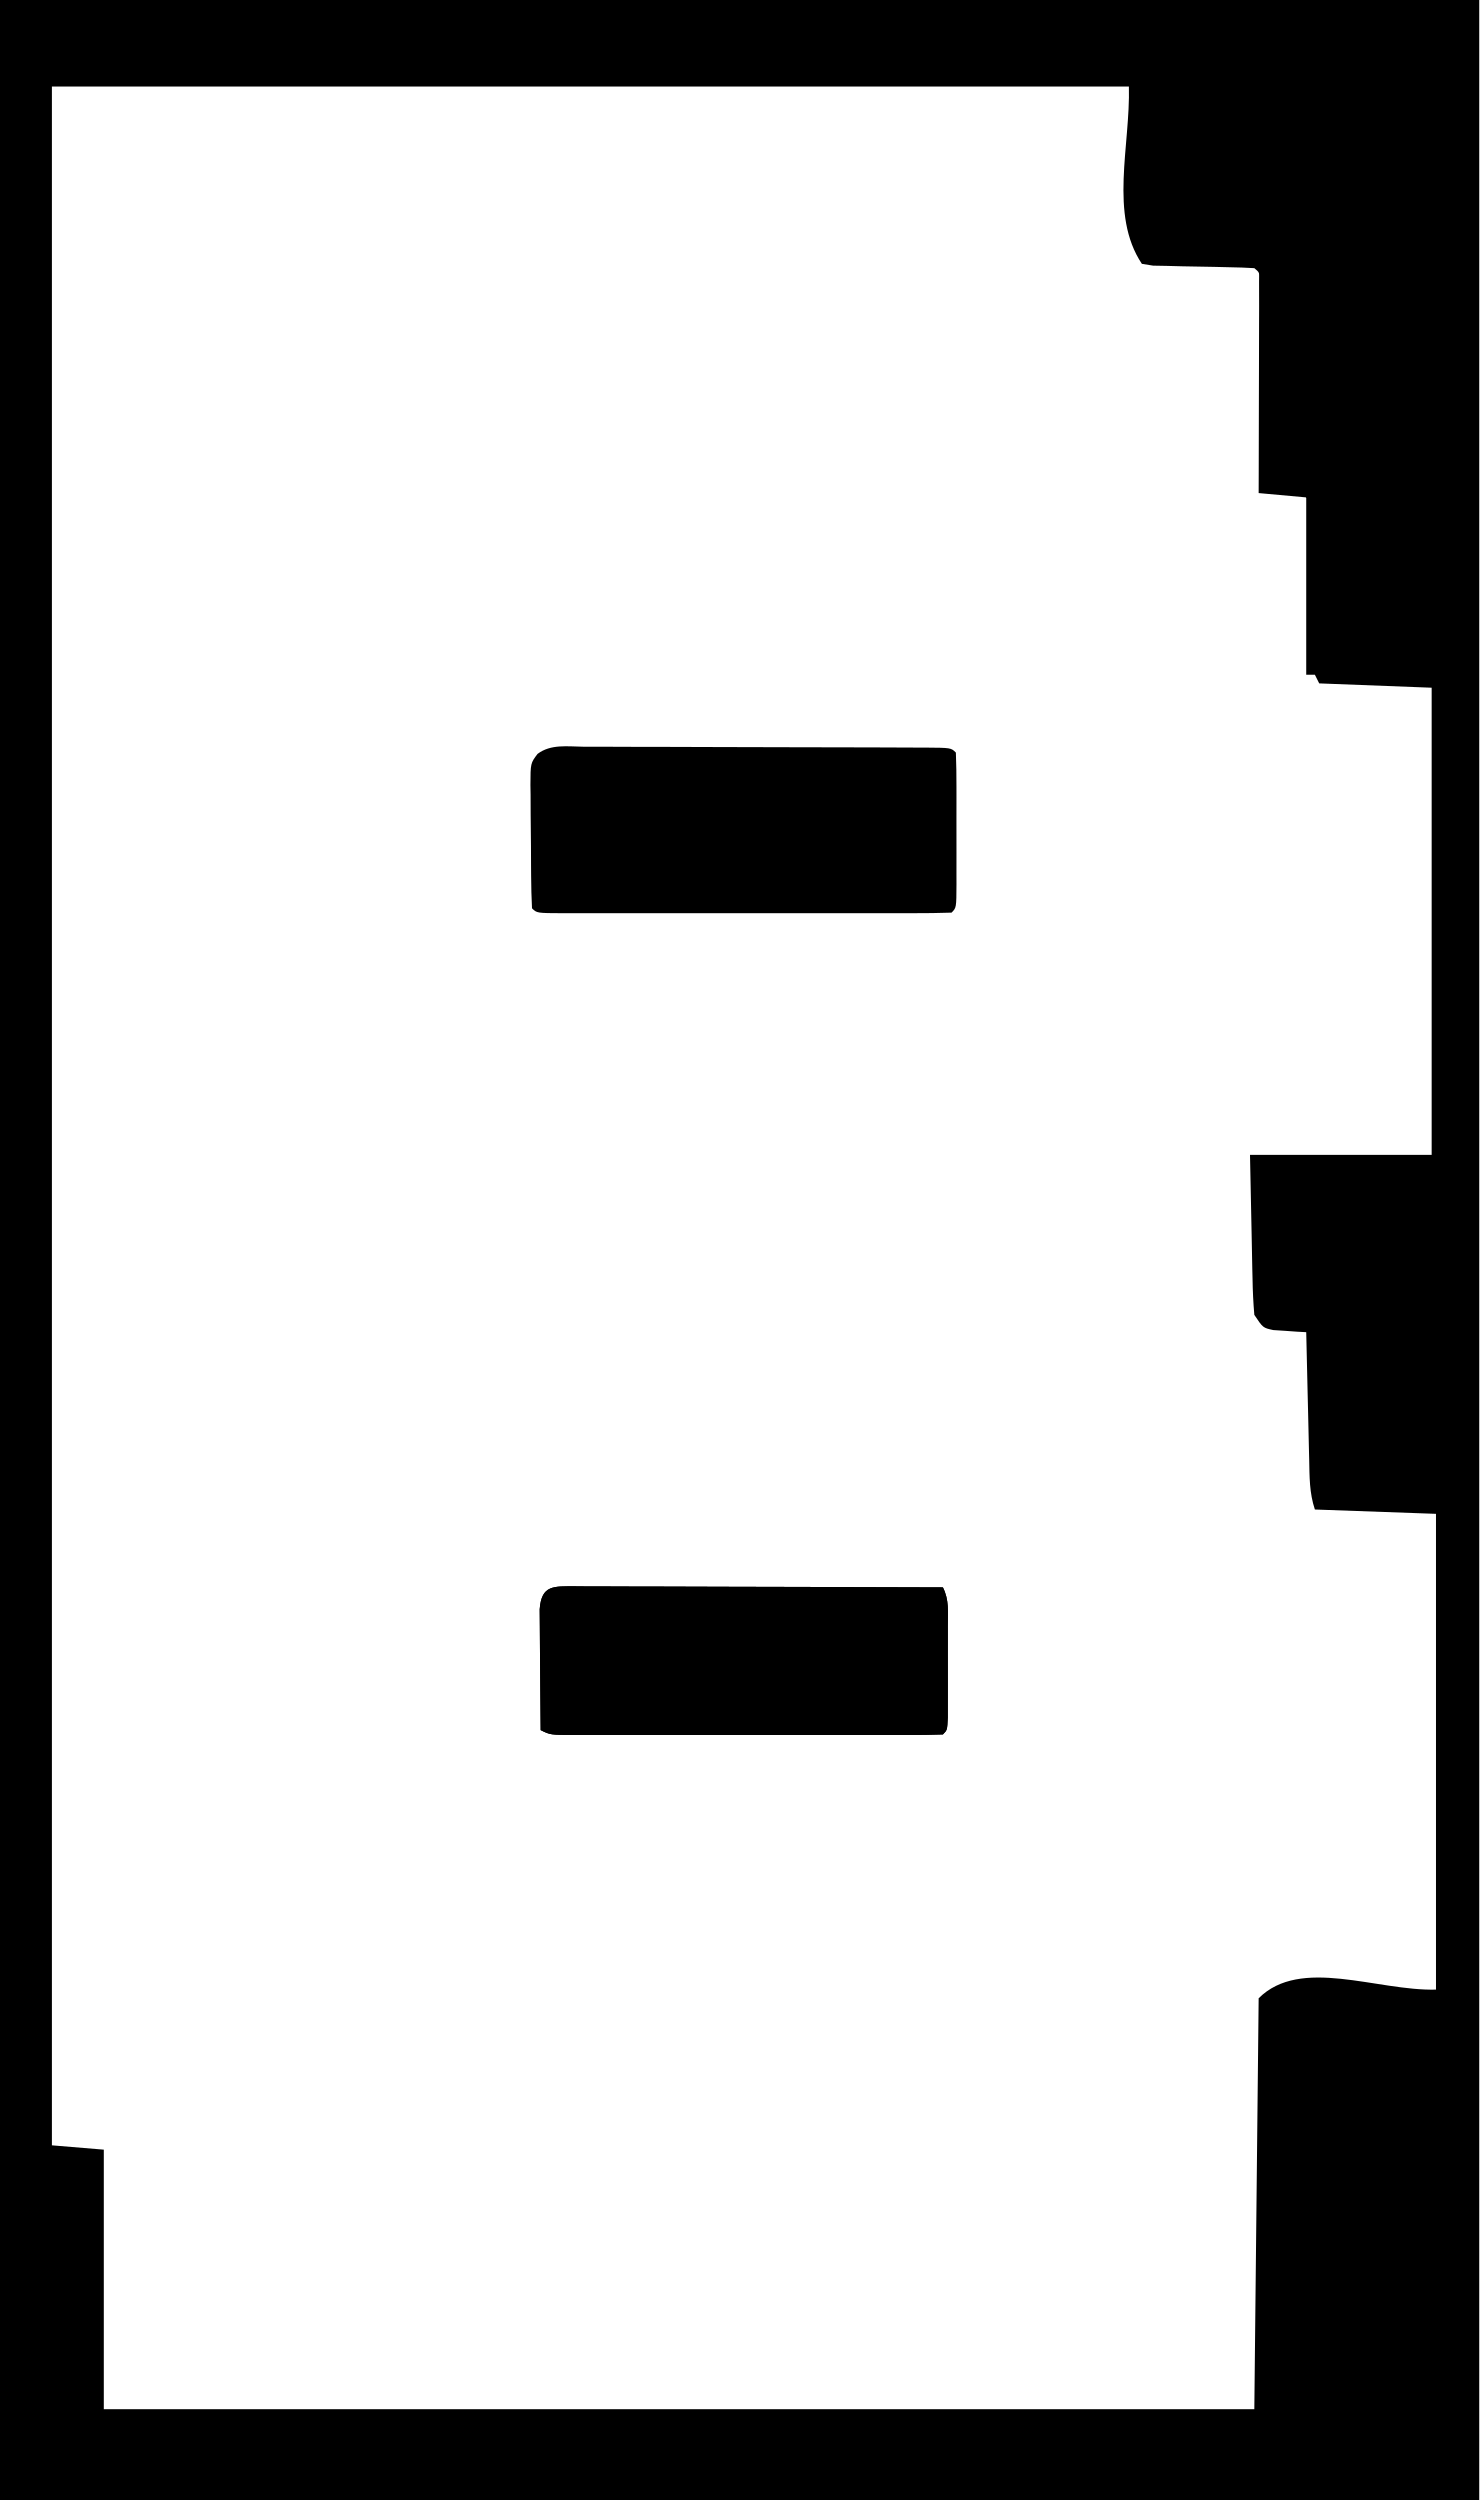
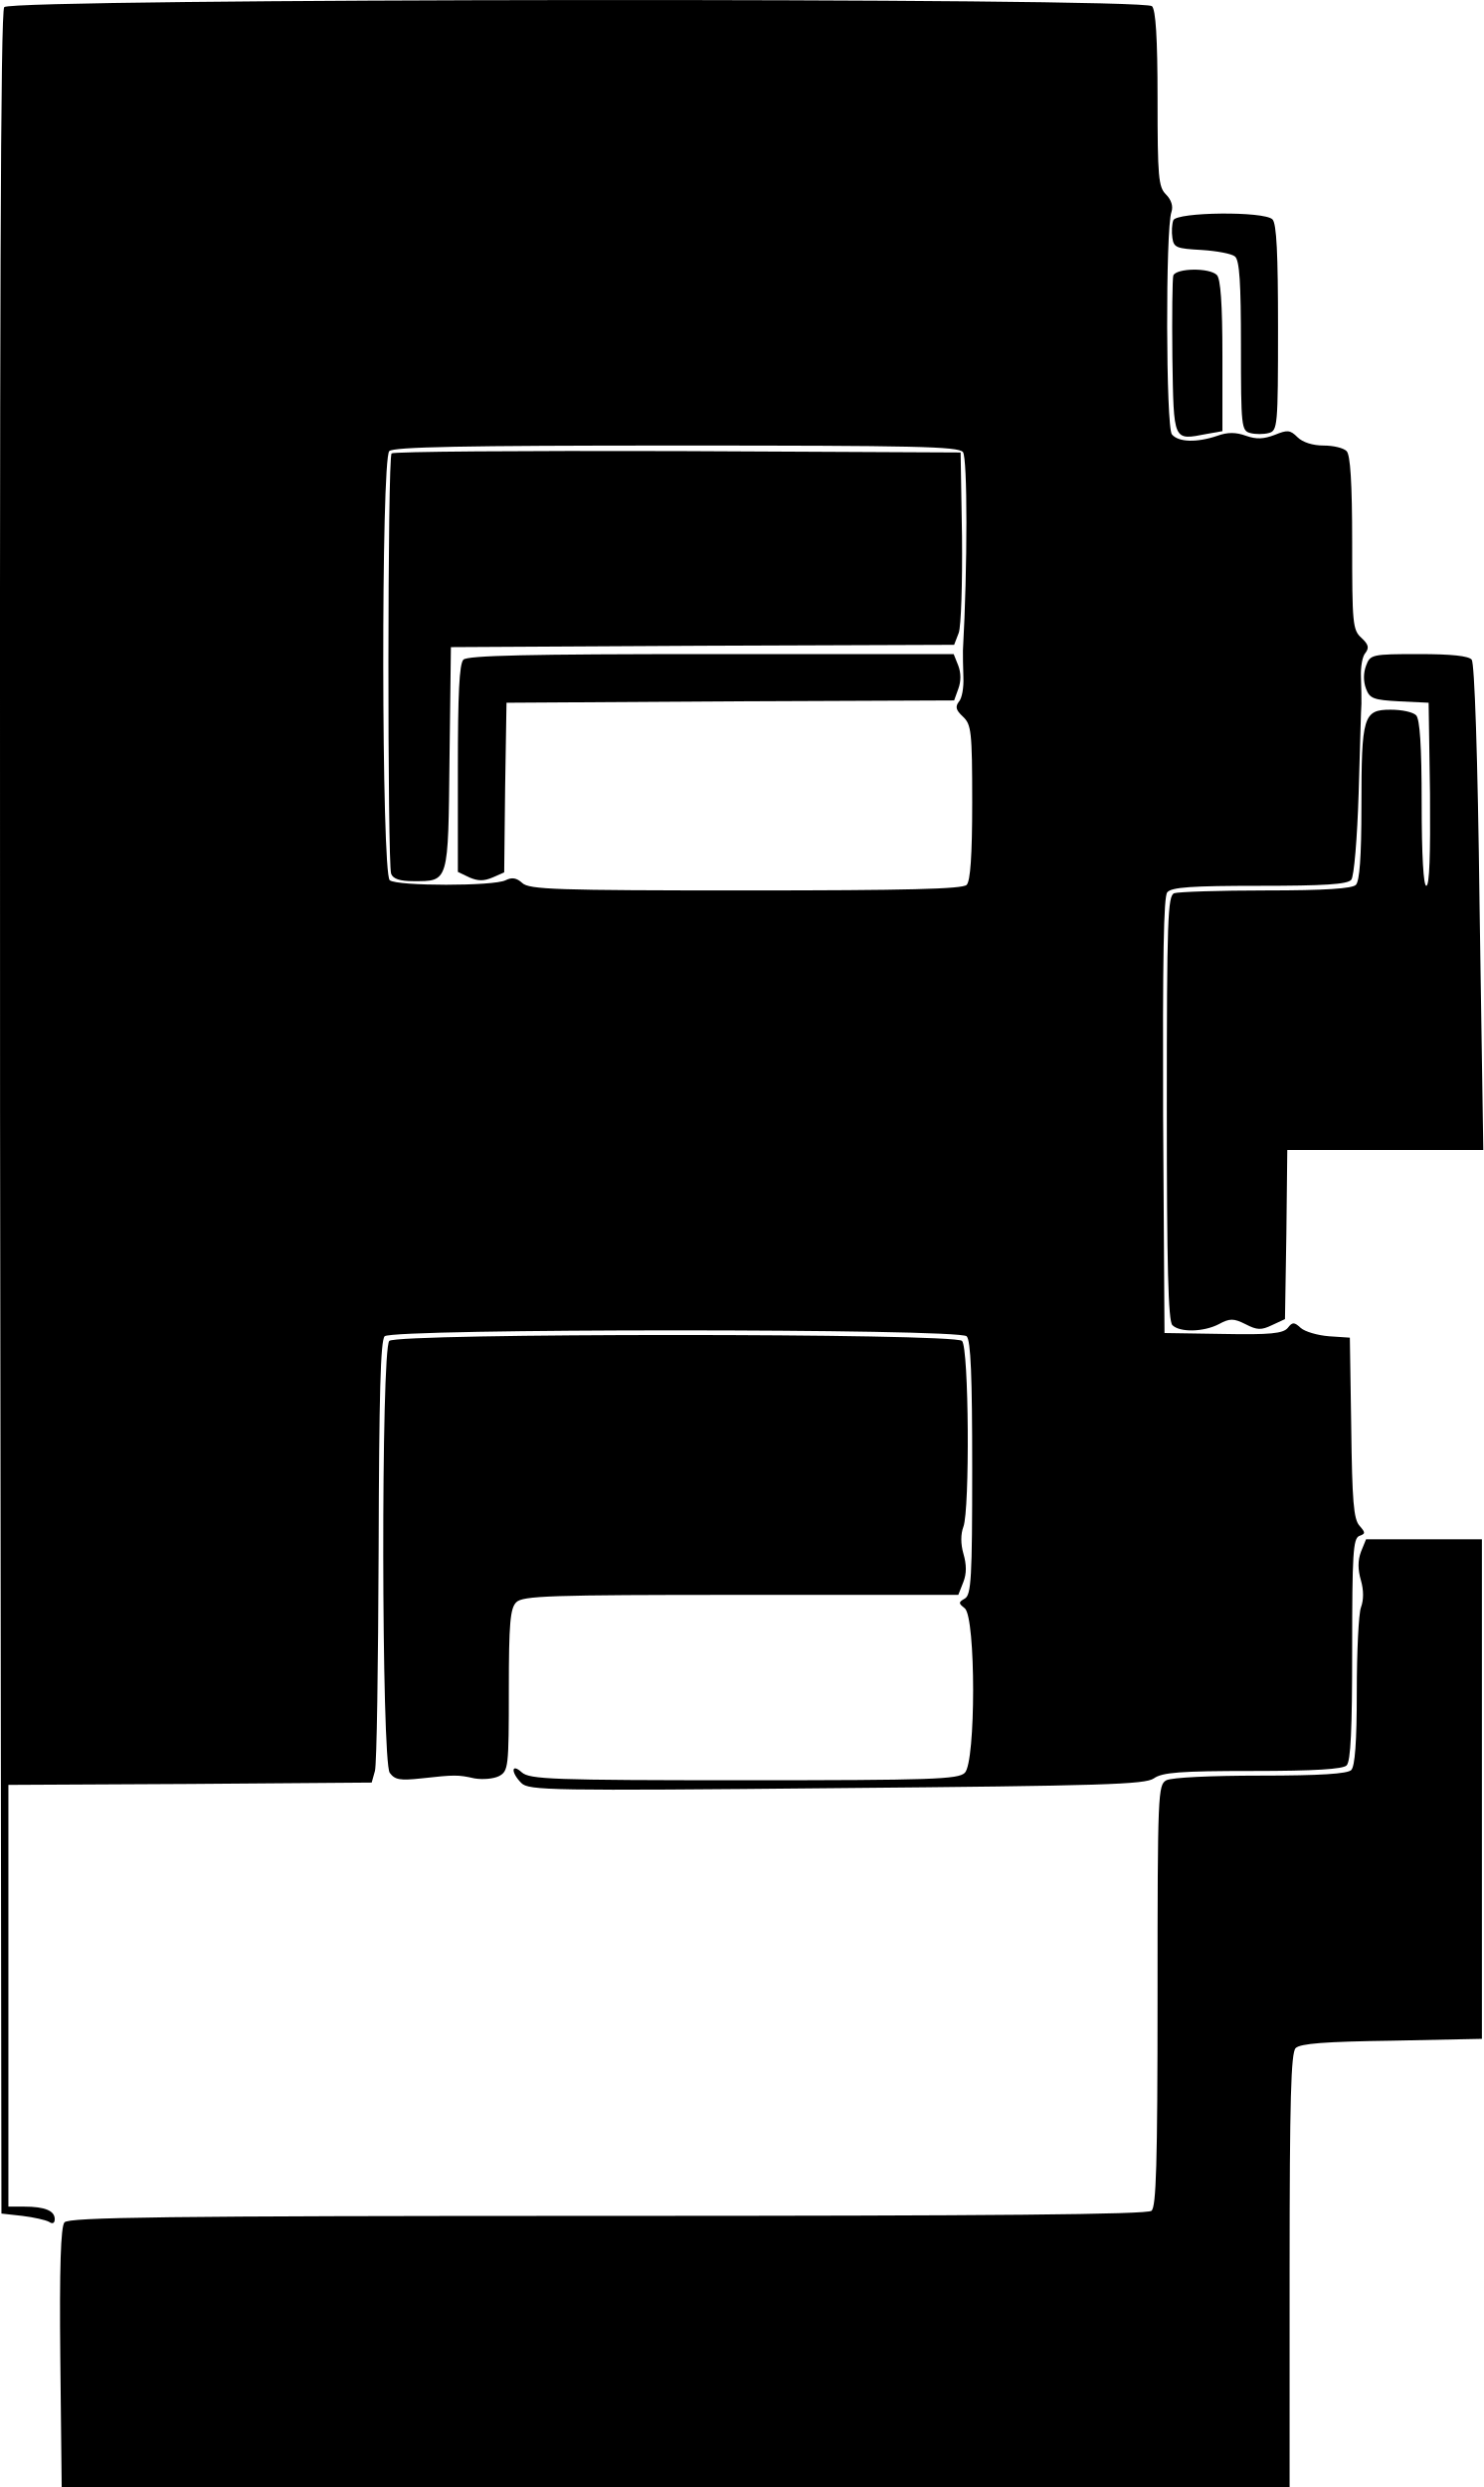
- <svg xmlns="http://www.w3.org/2000/svg" viewBox="0 0 342 578">
-   <g transform="translate(0.0,0.0)">
-     <path d="M0 0 C112.86 0 225.72 0 342 0 C342 190.74 342 381.48 342 578 C229.14 578 116.28 578 0 578 C0 387.26 0 196.52 0 0 Z M12 20 C12 177.08 12 334.16 12 496 C15.96 496.33 19.92 496.66 24 497 C24 516.8 24 536.6 24 557 C111.78 557 199.56 557 290 557 C290.33 525.65 290.66 494.3 291 462 C300.675 452.325 318.321 460.342 332 460 C332 423.7 332 387.4 332 350 C322.76 349.67 313.52 349.34 304 349 C302.712 345.137 302.766 341.425 302.684 337.395 C302.663 336.555 302.642 335.716 302.621 334.851 C302.555 332.172 302.496 329.492 302.438 326.812 C302.394 324.995 302.351 323.178 302.307 321.361 C302.2 316.908 302.098 312.454 302 308 C301.301 307.963 300.603 307.925 299.883 307.887 C298.973 307.821 298.063 307.755 297.125 307.688 C296.22 307.629 295.315 307.571 294.383 307.512 C292 307 292 307 290 304 C289.759 301.176 289.627 298.441 289.586 295.613 C289.568 294.889 289.551 294.165 289.532 293.418 C289.469 290.717 289.423 288.015 289.375 285.312 C289.251 279.269 289.127 273.226 289 267 C302.86 267 316.72 267 331 267 C331 231.36 331 195.72 331 159 C318.13 158.505 318.13 158.505 305 158 C304.67 157.34 304.34 156.68 304 156 C303.34 156 302.68 156 302 156 C302 142.47 302 128.94 302 115 C298.37 114.67 294.74 114.34 291 114 C291.005 112.46 291.01 110.921 291.016 109.334 C291.034 103.645 291.045 97.955 291.055 92.265 C291.06 89.799 291.067 87.332 291.075 84.865 C291.088 81.328 291.093 77.791 291.098 74.254 C291.103 73.144 291.108 72.033 291.113 70.889 C291.113 69.868 291.113 68.847 291.114 67.795 C291.116 66.891 291.118 65.988 291.12 65.056 C291.229 63.007 291.229 63.007 290 62 C288.098 61.878 286.191 61.82 284.285 61.789 C283.124 61.761 281.964 61.732 280.768 61.703 C278.302 61.651 275.835 61.607 273.369 61.57 C271.626 61.524 271.626 61.524 269.848 61.477 C268.775 61.457 267.703 61.437 266.598 61.417 C265.741 61.279 264.883 61.142 264 61 C256.399 49.598 261.36 33.698 261 20 C178.83 20 96.66 20 12 20 Z " />
-   </g>
-   <g transform="translate(134.9536,172.6436)">
-     <path d="M0 0 C0.916 -0.002 1.831 -0.004 2.775 -0.006 C5.806 -0.009 8.836 0.009 11.867 0.028 C13.968 0.031 16.068 0.033 18.169 0.034 C22.572 0.039 26.976 0.053 31.379 0.075 C37.036 0.104 42.694 0.114 48.351 0.119 C52.689 0.123 57.026 0.133 61.363 0.145 C63.45 0.15 65.537 0.155 67.624 0.159 C70.533 0.166 73.442 0.179 76.352 0.195 C77.658 0.197 77.658 0.197 78.99 0.199 C84.932 0.242 84.932 0.242 86.046 1.356 C86.147 4.011 86.186 6.639 86.179 9.294 C86.18 10.089 86.181 10.884 86.182 11.704 C86.183 13.389 86.181 15.073 86.177 16.758 C86.171 19.345 86.177 21.933 86.183 24.521 C86.182 26.153 86.181 27.786 86.179 29.419 C86.181 30.198 86.183 30.977 86.185 31.78 C86.161 37.241 86.161 37.241 85.046 38.356 C82.069 38.457 79.114 38.493 76.136 38.486 C75.201 38.488 74.266 38.489 73.303 38.491 C70.197 38.496 67.09 38.493 63.984 38.489 C61.835 38.49 59.687 38.491 57.538 38.492 C53.029 38.494 48.52 38.491 44.01 38.487 C38.216 38.481 32.422 38.484 26.627 38.49 C22.189 38.494 17.75 38.493 13.312 38.49 C11.175 38.49 9.038 38.49 6.9 38.493 C3.919 38.495 0.938 38.491 -2.043 38.486 C-3.382 38.489 -3.382 38.489 -4.748 38.492 C-10.839 38.471 -10.839 38.471 -11.954 37.356 C-12.079 34.871 -12.142 32.414 -12.157 29.927 C-12.162 29.181 -12.168 28.434 -12.174 27.666 C-12.183 26.084 -12.19 24.502 -12.194 22.919 C-12.204 20.498 -12.235 18.078 -12.266 15.657 C-12.273 14.122 -12.278 12.587 -12.282 11.052 C-12.294 10.327 -12.306 9.602 -12.319 8.855 C-12.297 3.811 -12.297 3.811 -10.677 1.664 C-7.606 -0.667 -3.707 -0.039 0 0 Z " />
-   </g>
-   <g transform="translate(133.0238,366.7512)">
-     <path d="M0 0 C0.844 0.007 1.687 0.014 2.557 0.022 C3.445 0.021 4.332 0.021 5.247 0.021 C8.191 0.022 11.134 0.038 14.078 0.054 C16.115 0.057 18.153 0.06 20.19 0.062 C25.559 0.07 30.928 0.089 36.298 0.112 C41.774 0.132 47.25 0.141 52.726 0.151 C63.476 0.173 74.226 0.207 84.976 0.249 C86.457 3.211 86.106 5.888 86.109 9.19 C86.11 9.873 86.111 10.556 86.112 11.26 C86.113 12.703 86.111 14.146 86.107 15.589 C86.101 17.806 86.107 20.022 86.113 22.239 C86.112 23.639 86.111 25.04 86.109 26.44 C86.108 27.721 86.107 29.002 86.106 30.321 C85.976 33.249 85.976 33.249 84.976 34.249 C82.156 34.349 79.361 34.385 76.541 34.378 C75.656 34.38 74.772 34.382 73.861 34.384 C70.921 34.388 67.982 34.385 65.043 34.382 C63.009 34.382 60.975 34.383 58.941 34.385 C54.671 34.386 50.401 34.384 46.131 34.379 C40.649 34.374 35.166 34.377 29.683 34.383 C25.481 34.386 21.278 34.385 17.076 34.383 C15.054 34.382 13.032 34.383 11.01 34.385 C8.187 34.388 5.364 34.384 2.541 34.378 C1.699 34.38 0.857 34.382 -0.011 34.384 C-5.795 34.363 -5.795 34.363 -8.024 33.249 C-8.073 28.871 -8.11 24.493 -8.134 20.114 C-8.144 18.624 -8.157 17.134 -8.175 15.644 C-8.199 13.505 -8.21 11.365 -8.219 9.225 C-8.235 7.293 -8.235 7.293 -8.251 5.322 C-7.831 -0.364 -5.016 0.018 0 0 Z " />
-   </g>
-   <g transform="translate(307.0,346.0)">
-     <path d="M0 0 C9.57 0 19.14 0 29 0 C30.197 2.393 30.131 3.876 30.14 6.548 C30.146 7.506 30.152 8.463 30.158 9.45 C30.159 10.504 30.16 11.558 30.161 12.644 C30.166 13.752 30.171 14.859 30.176 16 C30.191 19.676 30.198 23.352 30.203 27.027 C30.209 29.573 30.215 32.119 30.22 34.665 C30.23 39.324 30.236 43.983 30.239 48.642 C30.243 55.503 30.261 62.365 30.29 69.226 C30.314 75.166 30.322 81.105 30.324 87.044 C30.327 89.574 30.335 92.103 30.348 94.632 C30.365 98.163 30.363 101.695 30.356 105.226 C30.366 106.278 30.375 107.33 30.384 108.414 C30.376 109.855 30.376 109.855 30.367 111.325 C30.369 112.16 30.37 112.995 30.372 113.856 C29.906 116.544 29.208 117.424 27 119 C23.987 119.262 21.185 119.349 18.176 119.293 C17.314 119.289 16.453 119.284 15.565 119.28 C12.814 119.263 10.064 119.226 7.312 119.188 C5.447 119.172 3.582 119.159 1.717 119.146 C-2.856 119.113 -7.428 119.062 -12 119 C-11.99 120.738 -11.99 120.738 -11.98 122.51 C-11.919 133.414 -11.874 144.318 -11.845 155.222 C-11.829 160.828 -11.808 166.434 -11.774 172.04 C-11.741 177.447 -11.723 182.855 -11.715 188.262 C-11.71 190.328 -11.699 192.394 -11.683 194.46 C-11.661 197.347 -11.658 200.235 -11.659 203.122 C-11.643 204.411 -11.643 204.411 -11.627 205.725 C-11.657 211.523 -11.657 211.523 -13.236 213.72 C-15.498 215.362 -16.798 215.374 -19.58 215.372 C-20.526 215.379 -21.471 215.385 -22.445 215.392 C-23.485 215.384 -24.526 215.376 -25.598 215.367 C-26.701 215.371 -27.805 215.374 -28.942 215.377 C-32.66 215.385 -36.377 215.37 -40.094 215.356 C-42.751 215.357 -45.409 215.359 -48.066 215.363 C-54.545 215.368 -61.024 215.358 -67.504 215.342 C-75.044 215.325 -82.584 215.323 -90.124 215.323 C-103.574 215.321 -117.023 215.305 -130.473 215.281 C-143.534 215.258 -156.596 215.244 -169.657 215.24 C-170.462 215.24 -171.267 215.24 -172.096 215.24 C-173.716 215.239 -175.337 215.239 -176.958 215.238 C-177.757 215.238 -178.557 215.238 -179.38 215.238 C-180.178 215.237 -180.975 215.237 -181.797 215.237 C-194.23 215.233 -206.663 215.222 -219.096 215.209 C-223.608 215.205 -228.12 215.202 -232.631 215.199 C-239.787 215.194 -246.942 215.187 -254.097 215.172 C-257.368 215.165 -260.64 215.161 -263.911 215.16 C-267.45 215.158 -270.99 215.15 -274.529 215.14 C-275.572 215.141 -276.615 215.142 -277.689 215.143 C-279.103 215.137 -279.103 215.137 -280.546 215.131 C-281.363 215.13 -282.181 215.129 -283.024 215.128 C-285 215 -285 215 -287 214 C-287 194.53 -287 175.06 -287 155 C-286.67 155 -286.34 155 -286 155 C-285.99 155.685 -285.979 156.369 -285.969 157.075 C-285.861 164.179 -285.746 171.284 -285.628 178.389 C-285.584 181.043 -285.543 183.697 -285.503 186.351 C-285.445 190.158 -285.381 193.966 -285.316 197.773 C-285.3 198.966 -285.283 200.159 -285.266 201.388 C-285.246 202.489 -285.226 203.59 -285.205 204.724 C-285.19 205.697 -285.174 206.669 -285.158 207.671 C-285.149 210.024 -285.149 210.024 -284 212 C-195.23 212 -106.46 212 -15 212 C-13.344 208.688 -13.828 204.986 -13.811 201.344 C-13.802 200.447 -13.794 199.551 -13.785 198.628 C-13.768 196.679 -13.753 194.73 -13.74 192.781 C-13.719 189.702 -13.692 186.622 -13.663 183.543 C-13.593 175.895 -13.534 168.247 -13.474 160.6 C-13.423 154.139 -13.368 147.678 -13.308 141.218 C-13.281 138.175 -13.261 135.132 -13.24 132.089 C-13.224 130.235 -13.207 128.381 -13.189 126.527 C-13.183 125.247 -13.183 125.247 -13.177 123.941 C-13.114 118.114 -13.114 118.114 -12 117 C0.87 116.67 13.74 116.34 27 116 C27 78.71 27 41.42 27 3 C24.373 1.686 22.274 1.787 19.336 1.684 C18.214 1.642 17.093 1.6 15.938 1.557 C14.762 1.517 13.586 1.478 12.375 1.438 C11.192 1.394 10.008 1.351 8.789 1.307 C5.859 1.2 2.93 1.098 0 1 C0 0.67 0 0.34 0 0 Z " />
-   </g>
-   <g transform="translate(11.8514,15.7516)">
-     <path d="M0 0 C0.759 0.001 1.517 0.002 2.299 0.002 C3.174 -0.002 4.049 -0.006 4.95 -0.01 C5.917 -0.004 6.884 0.002 7.88 0.008 C9.414 0.005 9.414 0.005 10.979 0.003 C14.428 -0.001 17.876 0.01 21.325 0.021 C23.788 0.022 26.252 0.022 28.715 0.02 C34.03 0.02 39.344 0.026 44.659 0.037 C52.343 0.053 60.028 0.058 67.712 0.061 C80.178 0.065 92.645 0.079 105.111 0.098 C117.223 0.116 129.335 0.13 141.447 0.139 C142.193 0.139 142.939 0.14 143.708 0.14 C147.452 0.143 151.195 0.145 154.939 0.148 C186.009 0.168 217.079 0.204 248.149 0.248 C248.149 0.578 248.149 0.908 248.149 1.248 C246.225 1.255 246.225 1.255 244.263 1.261 C213.854 1.362 183.445 1.467 153.036 1.58 C149.297 1.593 145.558 1.607 141.819 1.621 C141.075 1.623 140.33 1.626 139.563 1.629 C127.494 1.673 115.425 1.714 103.356 1.753 C90.981 1.793 78.607 1.838 66.232 1.885 C58.59 1.915 50.948 1.941 43.306 1.964 C37.456 1.981 31.606 2.004 25.756 2.029 C23.349 2.038 20.941 2.046 18.534 2.052 C15.263 2.06 11.993 2.074 8.722 2.09 C7.756 2.091 6.79 2.092 5.795 2.093 C4.491 2.101 4.491 2.101 3.16 2.11 C2.026 2.114 2.026 2.114 0.869 2.118 C-0.883 2.063 -0.883 2.063 -1.851 3.248 C-1.951 5.78 -1.985 8.284 -1.977 10.815 C-1.979 11.621 -1.98 12.427 -1.982 13.257 C-1.985 15.993 -1.982 18.728 -1.978 21.464 C-1.98 23.431 -1.981 25.398 -1.983 27.365 C-1.987 32.797 -1.985 38.23 -1.982 43.662 C-1.98 49.51 -1.983 55.358 -1.986 61.206 C-1.991 72.674 -1.99 84.141 -1.987 95.609 C-1.984 104.925 -1.984 114.24 -1.985 123.556 C-1.985 124.217 -1.985 124.878 -1.985 125.559 C-1.986 128.242 -1.986 130.924 -1.986 133.607 C-1.989 158.794 -1.987 183.982 -1.981 209.169 C-1.977 231.565 -1.977 253.961 -1.982 276.356 C-1.987 301.495 -1.989 326.633 -1.986 351.772 C-1.986 354.45 -1.986 357.129 -1.985 359.807 C-1.985 361.125 -1.985 362.443 -1.985 363.8 C-1.984 373.11 -1.985 382.42 -1.988 391.729 C-1.99 403.067 -1.99 414.406 -1.984 425.744 C-1.982 431.534 -1.981 437.325 -1.984 443.115 C-1.987 448.408 -1.985 453.701 -1.98 458.994 C-1.979 460.917 -1.98 462.839 -1.982 464.762 C-1.985 467.36 -1.982 469.958 -1.977 472.556 C-1.98 473.315 -1.982 474.075 -1.984 474.858 C-2.038 478.68 -2.038 478.68 -0.851 482.248 C1.274 482.715 1.274 482.715 3.711 482.873 C4.537 482.948 5.364 483.023 6.215 483.1 C6.853 483.149 7.491 483.198 8.149 483.248 C8.149 483.578 8.149 483.908 8.149 484.248 C4.189 484.248 0.229 484.248 -3.851 484.248 C-3.886 438.324 -3.917 392.4 -3.936 346.476 C-3.936 345.797 -3.937 345.117 -3.937 344.418 C-3.943 329.658 -3.948 314.898 -3.954 300.139 C-3.956 292.901 -3.959 285.663 -3.961 278.426 C-3.962 277.705 -3.962 276.985 -3.962 276.243 C-3.971 252.879 -3.986 229.515 -4.004 206.151 C-4.023 182.151 -4.035 158.15 -4.039 134.149 C-4.04 130.763 -4.04 127.376 -4.041 123.99 C-4.041 123.323 -4.041 122.657 -4.042 121.97 C-4.044 111.888 -4.052 101.806 -4.063 91.724 C-4.075 80.263 -4.081 68.802 -4.078 57.342 C-4.077 51.488 -4.079 45.635 -4.09 39.782 C-4.099 34.431 -4.1 29.081 -4.093 23.731 C-4.092 21.787 -4.095 19.844 -4.101 17.9 C-4.109 15.274 -4.105 12.648 -4.097 10.022 C-4.103 9.254 -4.108 8.486 -4.113 7.695 C-4.067 0.546 -4.067 0.546 0 0 Z " />
-   </g>
-   <g transform="translate(131.9518,174.8645)">
-     <path d="M0 0 C1.283 0.003 1.283 0.003 2.591 0.006 C3.935 0.004 3.935 0.004 5.306 0.001 C8.283 -0.004 11.259 -0.001 14.236 0.003 C16.295 0.002 18.353 0.001 20.412 -0 C24.733 -0.002 29.054 0 33.375 0.005 C38.928 0.011 44.48 0.008 50.032 0.002 C54.285 -0.002 58.538 -0.001 62.792 0.002 C64.839 0.002 66.887 0.002 68.935 -0.001 C71.792 -0.003 74.649 0.001 77.505 0.006 C78.36 0.004 79.215 0.002 80.096 0 C85.934 0.021 85.934 0.021 87.048 1.136 C87.149 3.5 87.188 5.834 87.181 8.198 C87.182 8.905 87.183 9.611 87.184 10.339 C87.185 11.835 87.183 13.332 87.179 14.828 C87.173 17.126 87.179 19.424 87.185 21.721 C87.184 23.172 87.183 24.623 87.181 26.073 C87.183 26.765 87.185 27.456 87.187 28.169 C87.163 33.021 87.163 33.021 86.048 34.136 C83.228 34.236 80.433 34.272 77.613 34.265 C76.728 34.267 75.844 34.268 74.933 34.27 C71.993 34.275 69.054 34.272 66.115 34.268 C64.081 34.269 62.047 34.27 60.013 34.271 C55.743 34.273 51.473 34.271 47.203 34.266 C41.721 34.26 36.238 34.263 30.755 34.269 C26.553 34.273 22.35 34.272 18.148 34.269 C16.126 34.269 14.104 34.27 12.082 34.272 C9.259 34.274 6.436 34.271 3.613 34.265 C2.771 34.267 1.929 34.269 1.061 34.271 C-4.723 34.25 -4.723 34.25 -6.952 33.136 C-6.976 28.597 -6.995 24.058 -7.007 19.519 C-7.012 17.973 -7.019 16.428 -7.027 14.883 C-7.039 12.666 -7.045 10.45 -7.049 8.233 C-7.055 7.538 -7.06 6.844 -7.065 6.128 C-7.065 4.463 -7.014 2.799 -6.952 1.136 C-5.098 -0.718 -2.466 0.009 0 0 Z M-4.952 2.136 C-4.952 12.036 -4.952 21.936 -4.952 32.136 C24.748 32.136 54.448 32.136 85.048 32.136 C85.048 22.236 85.048 12.336 85.048 2.136 C55.348 2.136 25.648 2.136 -4.952 2.136 Z " />
-   </g>
-   <g transform="translate(133.0238,366.7512)">
-     <path d="M0 0 C0.844 0.007 1.687 0.014 2.557 0.022 C3.445 0.021 4.332 0.021 5.247 0.021 C8.191 0.022 11.134 0.038 14.078 0.054 C16.115 0.057 18.153 0.06 20.19 0.062 C25.559 0.07 30.928 0.089 36.298 0.112 C41.774 0.132 47.25 0.141 52.726 0.151 C63.476 0.173 74.226 0.207 84.976 0.249 C86.457 3.211 86.106 5.888 86.109 9.19 C86.11 9.873 86.111 10.556 86.112 11.26 C86.113 12.703 86.111 14.146 86.107 15.589 C86.101 17.806 86.107 20.022 86.113 22.239 C86.112 23.639 86.111 25.04 86.109 26.44 C86.108 27.721 86.107 29.002 86.106 30.321 C85.976 33.249 85.976 33.249 84.976 34.249 C82.156 34.349 79.361 34.385 76.541 34.378 C75.656 34.38 74.772 34.382 73.861 34.384 C70.921 34.388 67.982 34.385 65.043 34.382 C63.009 34.382 60.975 34.383 58.941 34.385 C54.671 34.386 50.401 34.384 46.131 34.379 C40.649 34.374 35.166 34.377 29.683 34.383 C25.481 34.386 21.278 34.385 17.076 34.383 C15.054 34.382 13.032 34.383 11.01 34.385 C8.187 34.388 5.364 34.384 2.541 34.378 C1.699 34.38 0.857 34.382 -0.011 34.384 C-5.795 34.363 -5.795 34.363 -8.024 33.249 C-8.073 28.871 -8.11 24.493 -8.134 20.114 C-8.144 18.624 -8.157 17.134 -8.175 15.644 C-8.199 13.505 -8.21 11.365 -8.219 9.225 C-8.235 7.293 -8.235 7.293 -8.251 5.322 C-7.831 -0.364 -5.016 0.018 0 0 Z M-6.024 2.249 C-6.024 12.149 -6.024 22.049 -6.024 32.249 C23.676 32.249 53.376 32.249 83.976 32.249 C83.976 22.349 83.976 12.449 83.976 2.249 C54.276 2.249 24.576 2.249 -6.024 2.249 Z " />
-   </g>
-   <g transform="translate(10.0,15.0)">
-     <path d="M0 0 C32.052 -0.068 64.104 -0.122 96.157 -0.153 C99.938 -0.157 103.72 -0.161 107.501 -0.165 C108.254 -0.166 109.007 -0.166 109.783 -0.167 C121.983 -0.18 134.183 -0.204 146.384 -0.231 C158.896 -0.259 171.409 -0.276 183.921 -0.282 C191.646 -0.286 199.371 -0.299 207.096 -0.324 C213.013 -0.341 218.93 -0.343 224.848 -0.339 C227.28 -0.34 229.712 -0.346 232.144 -0.358 C235.453 -0.372 238.763 -0.369 242.072 -0.361 C243.044 -0.37 244.016 -0.378 245.017 -0.387 C245.901 -0.381 246.785 -0.375 247.695 -0.369 C248.46 -0.37 249.224 -0.371 250.012 -0.373 C252.591 0.111 253.466 0.891 255 3 C255.262 6.013 255.349 8.815 255.293 11.824 C255.289 12.686 255.284 13.547 255.28 14.435 C255.263 17.186 255.226 19.936 255.188 22.688 C255.172 24.553 255.159 26.418 255.146 28.283 C255.113 32.856 255.062 37.428 255 42 C255.772 41.995 256.544 41.99 257.339 41.984 C260.83 41.963 264.321 41.95 267.812 41.938 C269.635 41.925 269.635 41.925 271.494 41.912 C273.239 41.907 273.239 41.907 275.02 41.902 C276.093 41.897 277.167 41.892 278.273 41.886 C281 42 281 42 284 43 C284 60.82 284 78.64 284 97 C283.67 97 283.34 97 283 97 C282.67 79.84 282.34 62.68 282 45 C272.83 44.711 272.83 44.711 263.66 44.432 C262.526 44.394 261.391 44.356 260.223 44.316 C259.055 44.28 257.887 44.243 256.684 44.205 C254 44 254 44 253 43 C252.84 40.045 252.74 37.11 252.684 34.152 C252.663 33.266 252.642 32.379 252.621 31.466 C252.555 28.623 252.496 25.78 252.438 22.938 C252.394 21.015 252.351 19.092 252.307 17.17 C252.199 12.447 252.098 7.723 252 3 C249.701 1.851 248.406 1.87 245.85 1.861 C244.975 1.856 244.1 1.85 243.199 1.845 C241.748 1.843 241.748 1.843 240.269 1.842 C239.246 1.837 238.223 1.832 237.17 1.827 C233.721 1.811 230.272 1.803 226.824 1.795 C224.36 1.785 221.897 1.775 219.434 1.765 C214.119 1.743 208.804 1.725 203.49 1.709 C195.805 1.686 188.121 1.658 180.437 1.629 C167.97 1.581 155.504 1.538 143.038 1.497 C130.926 1.458 118.814 1.417 106.702 1.372 C105.955 1.37 105.209 1.367 104.44 1.364 C100.697 1.35 96.953 1.337 93.21 1.323 C62.14 1.209 31.07 1.102 0 1 C0 0.67 0 0.34 0 0 Z " />
-   </g>
-   <g transform="translate(294.0,112.0)">
-     <path d="M0 0 C3.96 0 7.92 0 12 0 C13.666 3.332 13.12 7.065 13.098 10.727 C13.096 11.589 13.095 12.452 13.093 13.341 C13.088 16.102 13.075 18.864 13.062 21.625 C13.057 23.495 13.053 25.365 13.049 27.234 C13.038 31.823 13.021 36.411 13 41 C13.807 40.995 14.615 40.99 15.447 40.984 C19.09 40.963 22.732 40.95 26.375 40.938 C27.646 40.929 28.917 40.921 30.227 40.912 C31.438 40.909 32.65 40.906 33.898 40.902 C35.019 40.897 36.14 40.892 37.294 40.886 C40 41 40 41 42 42 C42.047 57.22 42.082 72.441 42.104 87.661 C42.114 94.728 42.128 101.795 42.151 108.861 C42.173 115.676 42.185 122.49 42.19 129.305 C42.193 131.91 42.201 134.515 42.211 137.121 C42.226 140.758 42.228 144.395 42.227 148.033 C42.234 149.12 42.241 150.206 42.249 151.326 C42.246 152.313 42.243 153.301 42.241 154.318 C42.242 155.179 42.244 156.04 42.246 156.927 C42 159 42 159 40 161 C36.987 161.175 34.067 161.231 31.055 161.195 C29.727 161.191 29.727 161.191 28.373 161.187 C25.54 161.176 22.708 161.15 19.875 161.125 C17.957 161.115 16.039 161.106 14.121 161.098 C9.414 161.076 4.707 161.041 0 161 C0.495 160.01 0.495 160.01 1 159 C13.87 158.67 26.74 158.34 40 158 C40 120.71 40 83.42 40 45 C37.385 43.692 35.331 43.805 32.406 43.719 C30.738 43.663 30.738 43.663 29.035 43.605 C27.869 43.571 26.702 43.536 25.5 43.5 C23.198 43.431 20.896 43.359 18.594 43.281 C17.57 43.251 16.545 43.221 15.49 43.189 C13 43 13 43 11 42 C10.67 29.46 10.34 16.92 10 4 C9.34 3.67 8.68 3.34 8 3 C8 2.34 8 1.68 8 1 C5.36 1 2.72 1 0 1 C0 0.67 0 0.34 0 0 Z " />
-   </g>
-   <g transform="translate(332.0,348.0)">
-     <path d="M0 0 C0.99 0.33 1.98 0.66 3 1 C3.023 15.716 3.041 30.432 3.052 45.148 C3.057 51.981 3.064 58.813 3.075 65.646 C3.086 72.233 3.092 78.821 3.095 85.409 C3.097 87.928 3.1 90.448 3.106 92.967 C3.113 96.483 3.114 99.998 3.114 103.513 C3.117 104.566 3.121 105.62 3.124 106.704 C3.123 107.657 3.122 108.609 3.12 109.59 C3.121 110.422 3.122 111.255 3.123 112.112 C3 114 3 114 2 115 C-0.883 115.16 -3.744 115.26 -6.629 115.316 C-7.493 115.337 -8.357 115.358 -9.248 115.379 C-12.019 115.445 -14.791 115.504 -17.562 115.562 C-19.437 115.606 -21.311 115.649 -23.186 115.693 C-27.79 115.801 -32.395 115.902 -37 116 C-37.008 117.146 -37.016 118.292 -37.025 119.472 C-37.102 130.259 -37.19 141.045 -37.288 151.83 C-37.338 157.376 -37.384 162.921 -37.422 168.467 C-37.459 173.816 -37.505 179.165 -37.558 184.515 C-37.577 186.558 -37.592 188.601 -37.603 190.645 C-37.62 193.501 -37.649 196.358 -37.681 199.214 C-37.683 200.064 -37.685 200.913 -37.688 201.788 C-37.744 205.696 -37.784 207.676 -40 211 C-40.66 210.67 -41.32 210.34 -42 210 C-41.67 209.67 -41.34 209.34 -41 209 C-40.885 206.12 -40.835 203.262 -40.826 200.381 C-40.82 199.477 -40.813 198.573 -40.806 197.642 C-40.792 195.672 -40.78 193.702 -40.77 191.732 C-40.754 188.619 -40.731 185.506 -40.705 182.392 C-40.634 173.538 -40.574 164.684 -40.523 155.83 C-40.491 150.421 -40.45 145.012 -40.403 139.604 C-40.387 137.537 -40.375 135.471 -40.366 133.404 C-40.354 130.519 -40.33 127.634 -40.303 124.748 C-40.302 123.887 -40.302 123.027 -40.301 122.14 C-40.228 116.228 -40.228 116.228 -38 114 C-35.063 113.754 -32.214 113.626 -29.273 113.586 C-28.411 113.567 -27.548 113.547 -26.659 113.527 C-23.898 113.467 -21.136 113.421 -18.375 113.375 C-16.505 113.337 -14.635 113.298 -12.766 113.258 C-8.177 113.162 -3.589 113.078 1 113 C1.023 98.71 1.041 84.419 1.052 70.129 C1.057 63.494 1.064 56.859 1.075 50.223 C1.086 43.824 1.092 37.424 1.095 31.025 C1.097 28.579 1.1 26.134 1.106 23.689 C1.113 20.272 1.114 16.855 1.114 13.438 C1.119 11.912 1.119 11.912 1.124 10.354 C1.123 9.424 1.122 8.495 1.12 7.537 C1.122 6.324 1.122 6.324 1.123 5.087 C1.079 2.804 1.079 2.804 0 0 Z " />
-   </g>
-   <g transform="translate(20.0,501.0)">
-     <path d="M0 0 C0.33 0 0.66 0 1 0 C1.01 0.685 1.021 1.369 1.031 2.075 C1.139 9.179 1.254 16.284 1.372 23.389 C1.416 26.043 1.457 28.697 1.497 31.351 C1.555 35.158 1.619 38.966 1.684 42.773 C1.7 43.966 1.717 45.159 1.734 46.388 C1.754 47.489 1.774 48.59 1.795 49.724 C1.81 50.697 1.826 51.669 1.842 52.671 C1.851 55.024 1.851 55.024 3 57 C135.165 57.495 135.165 57.495 270 58 C270 58.33 270 58.66 270 59 C180.9 59 91.8 59 0 59 C0 39.53 0 20.06 0 0 Z " />
-   </g>
-   <g transform="translate(8.0,209.0)">
-     <path d="M0 0 C0.33 0 0.66 0 1 0 C1.002 0.607 1.003 1.213 1.005 1.838 C1.108 37.753 1.216 73.669 1.331 109.584 C1.345 113.893 1.359 118.201 1.372 122.51 C1.375 123.368 1.378 124.225 1.381 125.109 C1.425 139.014 1.465 152.919 1.505 166.824 C1.545 181.082 1.589 195.341 1.637 209.599 C1.666 218.404 1.693 227.208 1.715 236.013 C1.731 242.043 1.75 248.073 1.773 254.104 C1.785 257.587 1.797 261.071 1.803 264.555 C1.812 268.325 1.826 272.094 1.842 275.864 C1.843 276.975 1.844 278.086 1.845 279.23 C1.85 280.234 1.856 281.238 1.861 282.272 C1.865 283.578 1.865 283.578 1.869 284.911 C1.867 287.06 1.867 287.06 3 289 C5.126 289.467 5.126 289.467 7.562 289.625 C8.389 289.7 9.215 289.775 10.066 289.852 C10.704 289.901 11.343 289.95 12 290 C12 290.33 12 290.66 12 291 C8.04 291 4.08 291 0 291 C0 194.97 0 98.94 0 0 Z " />
-   </g>
-   <g transform="translate(307.0,346.0)">
-     <path d="M0 0 C9.57 0 19.14 0 29 0 C30.198 2.396 30.128 3.879 30.134 6.555 C30.138 7.514 30.142 8.473 30.147 9.461 C30.146 10.517 30.146 11.573 30.145 12.66 C30.149 13.769 30.152 14.878 30.155 16.021 C30.165 19.701 30.167 23.382 30.168 27.062 C30.171 29.611 30.175 32.159 30.178 34.707 C30.184 40.054 30.186 45.4 30.185 50.747 C30.185 56.933 30.195 63.119 30.211 69.305 C30.226 75.25 30.229 81.195 30.229 87.139 C30.23 89.672 30.234 92.205 30.242 94.737 C30.252 98.272 30.249 101.806 30.243 105.34 C30.249 106.395 30.254 107.451 30.26 108.539 C30.256 109.498 30.252 110.457 30.247 111.445 C30.248 112.281 30.248 113.118 30.249 113.979 C30 116 30 116 28 118 C24.987 118.175 22.067 118.231 19.055 118.195 C18.17 118.192 17.285 118.19 16.373 118.187 C13.54 118.176 10.708 118.15 7.875 118.125 C5.957 118.115 4.039 118.106 2.121 118.098 C-2.586 118.076 -7.293 118.041 -12 118 C-12 117.67 -12 117.34 -12 117 C0.87 116.67 13.74 116.34 27 116 C27 78.71 27 41.42 27 3 C24.373 1.686 22.274 1.787 19.336 1.684 C18.214 1.642 17.093 1.6 15.938 1.557 C14.762 1.517 13.586 1.478 12.375 1.438 C11.192 1.394 10.008 1.351 8.789 1.307 C5.859 1.2 2.93 1.098 0 1 C0 0.67 0 0.34 0 0 Z " />
-   </g>
-   <g transform="translate(307.0,346.0)">
-     <path d="M0 0 C9.57 0 19.14 0 29 0 C29 37.62 29 75.24 29 114 C28.67 114 28.34 114 28 114 C27.67 77.37 27.34 40.74 27 3 C24.373 1.686 22.274 1.787 19.336 1.684 C18.214 1.642 17.093 1.6 15.938 1.557 C14.762 1.517 13.586 1.478 12.375 1.438 C10.6 1.373 10.6 1.373 8.789 1.307 C5.859 1.2 2.93 1.098 0 1 C0 0.67 0 0.34 0 0 Z " />
-   </g>
-   <g transform="translate(292.0,272.0)">
-     <path d="M0 0 C0.66 0 1.32 0 2 0 C2 10.56 2 21.12 2 32 C5.96 32 9.92 32 14 32 C14 45.86 14 59.72 14 74 C13.67 74 13.34 74 13 74 C12.67 61.13 12.34 48.26 12 35 C8.7 34.67 5.4 34.34 2 34 C0 32 0 32 -0.227 28.835 C-0.227 27.492 -0.215 26.148 -0.195 24.805 C-0.192 24.097 -0.19 23.39 -0.187 22.661 C-0.176 20.399 -0.15 18.137 -0.125 15.875 C-0.115 14.342 -0.106 12.81 -0.098 11.277 C-0.076 7.518 -0.041 3.759 0 0 Z " />
-   </g>
-   <g transform="translate(294.0,112.0)">
-     <path d="M0 0 C3.96 0 7.92 0 12 0 C13.666 3.332 13.12 7.065 13.098 10.727 C13.096 11.589 13.095 12.452 13.093 13.341 C13.088 16.102 13.075 18.864 13.062 21.625 C13.057 23.495 13.053 25.365 13.049 27.234 C13.039 31.823 13.019 36.411 13 41 C21.91 41 30.82 41 40 41 C40 41.33 40 41.66 40 42 C30.43 42 20.86 42 11 42 C10.67 29.46 10.34 16.92 10 4 C9.34 3.67 8.68 3.34 8 3 C8 2.34 8 1.68 8 1 C5.36 1 2.72 1 0 1 C0 0.67 0 0.34 0 0 Z " />
-   </g>
-   <g transform="translate(264.0,59.0)">
-     <path d="M0 0 C3.969 -0.025 7.939 -0.043 11.908 -0.055 C13.259 -0.06 14.61 -0.067 15.962 -0.075 C17.9 -0.088 19.839 -0.093 21.777 -0.098 C23.529 -0.106 23.529 -0.106 25.316 -0.114 C28 0 28 0 29 1 C29.093 2.627 29.117 4.258 29.114 5.887 C29.113 6.928 29.113 7.969 29.113 9.042 C29.108 10.174 29.103 11.306 29.098 12.473 C29.096 13.625 29.095 14.778 29.093 15.966 C29.088 19.665 29.075 23.364 29.062 27.062 C29.057 29.563 29.053 32.064 29.049 34.564 C29.038 40.71 29.021 46.855 29 53 C28.67 53 28.34 53 28 53 C27.99 52.376 27.979 51.752 27.969 51.109 C27.861 44.636 27.746 38.165 27.628 31.693 C27.584 29.274 27.543 26.856 27.503 24.438 C27.445 20.97 27.381 17.503 27.316 14.035 C27.3 12.947 27.283 11.858 27.266 10.737 C27.246 9.736 27.226 8.735 27.205 7.703 C27.182 6.374 27.182 6.374 27.158 5.018 C27.22 3.004 27.22 3.004 26 2 C24.075 1.842 22.145 1.749 20.215 1.684 C19.045 1.642 17.875 1.6 16.67 1.557 C14.822 1.498 14.822 1.498 12.938 1.438 C11.702 1.394 10.466 1.351 9.193 1.307 C6.129 1.2 3.065 1.098 0 1 C0 0.67 0 0.34 0 0 Z " />
-   </g>
-   <g transform="translate(295.0,304.0)">
-     <path d="M0 0 C3.63 0 7.26 0 11 0 C11 13.86 11 27.72 11 42 C10.67 42 10.34 42 10 42 C9.67 29.13 9.34 16.26 9 3 C4.545 2.01 4.545 2.01 0 1 C0 0.67 0 0.34 0 0 Z " />
-   </g>
-   <g transform="translate(8.0,496.0)">
-     <path d="M0 0 C0.66 0 1.32 0 2 0 C2.33 0.66 2.66 1.32 3 2 C5.126 2.467 5.126 2.467 7.562 2.625 C8.389 2.7 9.215 2.775 10.066 2.852 C10.704 2.901 11.343 2.95 12 3 C12 3.33 12 3.66 12 4 C8.04 4 4.08 4 0 4 C0 2.68 0 1.36 0 0 Z " />
-   </g>
-   <g transform="translate(295.0,304.0)">
-     <path d="M0 0 C3.63 0 7.26 0 11 0 C10.67 1.32 10.34 2.64 10 4 C9.01 3.34 8.02 2.68 7 2 C4.676 1.606 2.342 1.265 0 1 C0 0.67 0 0.34 0 0 Z " />
+ <svg xmlns="http://www.w3.org/2000/svg" version="1.0" width="320.096pt" height="536.636pt" viewBox="0 0 320.096 536.636" preserveAspectRatio="xMidYMid meet">
+   <g transform="translate(-2.18779,539.136) scale(0.1,-0.1)" fill="#000000" stroke="none">
+     <path d="M31 5376 c-8 -10 -10 -641 -9 -2387 l3 -2374 45 -5 c25 -3 51 -9 58 -13 7 -5 12 -3 12 6 0 18 -21 27 -66 27 l-34 0 0 455 0 455 392 2 392 3 7 25 c4 14 7 228 8 476 1 335 4 453 13 462 17 17 1239 17 1256 0 9 -9 12 -86 12 -285 0 -236 -2 -273 -16 -281 -14 -8 -14 -10 0 -21 24 -20 24 -332 0 -355 -14 -14 -71 -16 -476 -16 -415 0 -463 2 -480 17 -23 21 -24 0 -1 -23 16 -16 61 -17 680 -11 578 5 666 8 685 21 18 13 57 16 213 16 135 0 195 4 203 12 9 9 12 78 12 250 0 206 2 239 15 245 14 5 14 7 1 22 -13 14 -16 54 -18 212 l-3 194 -45 3 c-25 2 -52 10 -61 18 -14 13 -18 13 -28 0 -10 -12 -38 -15 -139 -13 l-127 2 -3 469 c-1 338 1 473 9 482 9 11 53 14 199 14 138 0 190 3 198 13 6 6 13 90 16 187 3 96 5 183 6 193 0 9 0 35 -1 57 -1 22 3 46 10 53 8 11 6 18 -9 32 -19 17 -20 31 -20 205 0 131 -4 190 -12 198 -7 7 -29 12 -50 12 -23 0 -45 7 -56 18 -16 16 -22 16 -49 5 -24 -9 -39 -10 -62 -2 -22 8 -40 8 -62 0 -44 -15 -84 -14 -98 3 -13 16 -14 444 -1 480 4 12 0 26 -12 38 -16 16 -18 37 -18 206 0 133 -4 192 -12 200 -19 19 -2461 17 -2477 -2z m2069 -960 c10 -13 10 -249 0 -428 0 -10 0 -36 1 -58 1 -22 -3 -46 -10 -53 -8 -11 -6 -18 9 -32 18 -17 20 -31 20 -185 0 -116 -4 -170 -12 -178 -9 -9 -129 -12 -477 -12 -409 0 -467 2 -482 16 -12 11 -22 13 -36 6 -25 -13 -234 -13 -250 0 -18 15 -19 908 -1 926 9 9 160 12 619 12 517 0 608 -2 619 -14z" />
+     <path d="M867 4413 c-9 -8 -9 -885 -1 -907 4 -11 19 -16 48 -16 77 0 75 -5 78 265 l3 240 543 3 543 2 10 26 c5 15 8 105 7 208 l-3 181 -611 3 c-336 1 -614 -1 -617 -5z" />
+     <path d="M1022 3968 c-9 -9 -12 -75 -12 -235 l0 -223 25 -12 c19 -8 31 -8 50 0 l25 11 2 183 3 183 483 3 483 2 9 25 c6 16 6 34 0 50 l-10 25 -523 0 c-393 0 -526 -3 -535 -12z" />
+     <path d="M2554 4916 c-3 -8 -4 -25 -2 -38 3 -21 9 -23 63 -26 32 -2 65 -8 72 -14 10 -8 13 -57 13 -193 0 -174 1 -183 20 -188 11 -3 29 -3 40 0 19 5 20 14 20 227 0 159 -3 225 -12 234 -18 18 -207 16 -214 -2z" />
+     <path d="M2554 4797 c-2 -7 -3 -87 -2 -177 3 -183 1 -179 74 -165 l34 6 0 162 c0 114 -4 167 -12 175 -16 16 -87 15 -94 -1z" />
+     <path d="M2970 3955 c-6 -16 -6 -34 0 -50 8 -21 16 -24 72 -27 l63 -3 3 -197 c1 -130 -1 -198 -8 -198 -6 0 -10 64 -10 178 0 125 -4 182 -12 190 -7 7 -31 12 -55 12 -59 0 -63 -14 -63 -209 0 -109 -4 -161 -12 -169 -8 -8 -66 -12 -194 -12 -100 0 -189 -3 -198 -6 -14 -5 -16 -56 -16 -463 0 -342 3 -460 12 -469 16 -16 67 -15 100 2 24 13 32 13 58 0 25 -13 34 -13 57 -2 l28 13 3 183 2 182 212 0 211 0 -8 523 c-4 332 -11 527 -17 535 -7 8 -43 12 -114 12 -102 0 -105 -1 -114 -25z" />
+     <path d="M862 2498 c-18 -18 -17 -907 1 -932 11 -15 22 -17 68 -12 73 8 79 8 115 0 18 -3 41 -1 53 5 20 11 21 19 21 186 0 144 3 176 16 189 14 14 71 16 485 16 l469 0 11 28 c7 18 7 37 0 61 -6 21 -6 42 0 58 14 37 12 386 -3 401 -17 17 -1219 17 -1236 0z" />
+     <path d="M2959 2043 c-7 -19 -7 -38 0 -62 6 -21 6 -42 0 -58 -5 -13 -9 -95 -9 -182 0 -109 -4 -161 -12 -169 -8 -8 -66 -12 -196 -12 -107 0 -191 -4 -203 -10 -18 -10 -19 -26 -19 -464 0 -367 -3 -456 -13 -465 -10 -8 -338 -11 -1174 -11 -962 0 -1163 -3 -1172 -14 -8 -9 -11 -98 -9 -292 l3 -279 1325 0 1325 0 0 467 c0 369 3 470 13 480 10 10 64 14 207 16 l195 4 0 539 0 539 -125 0 -125 0 -11 -27z" />
  </g>
</svg>
